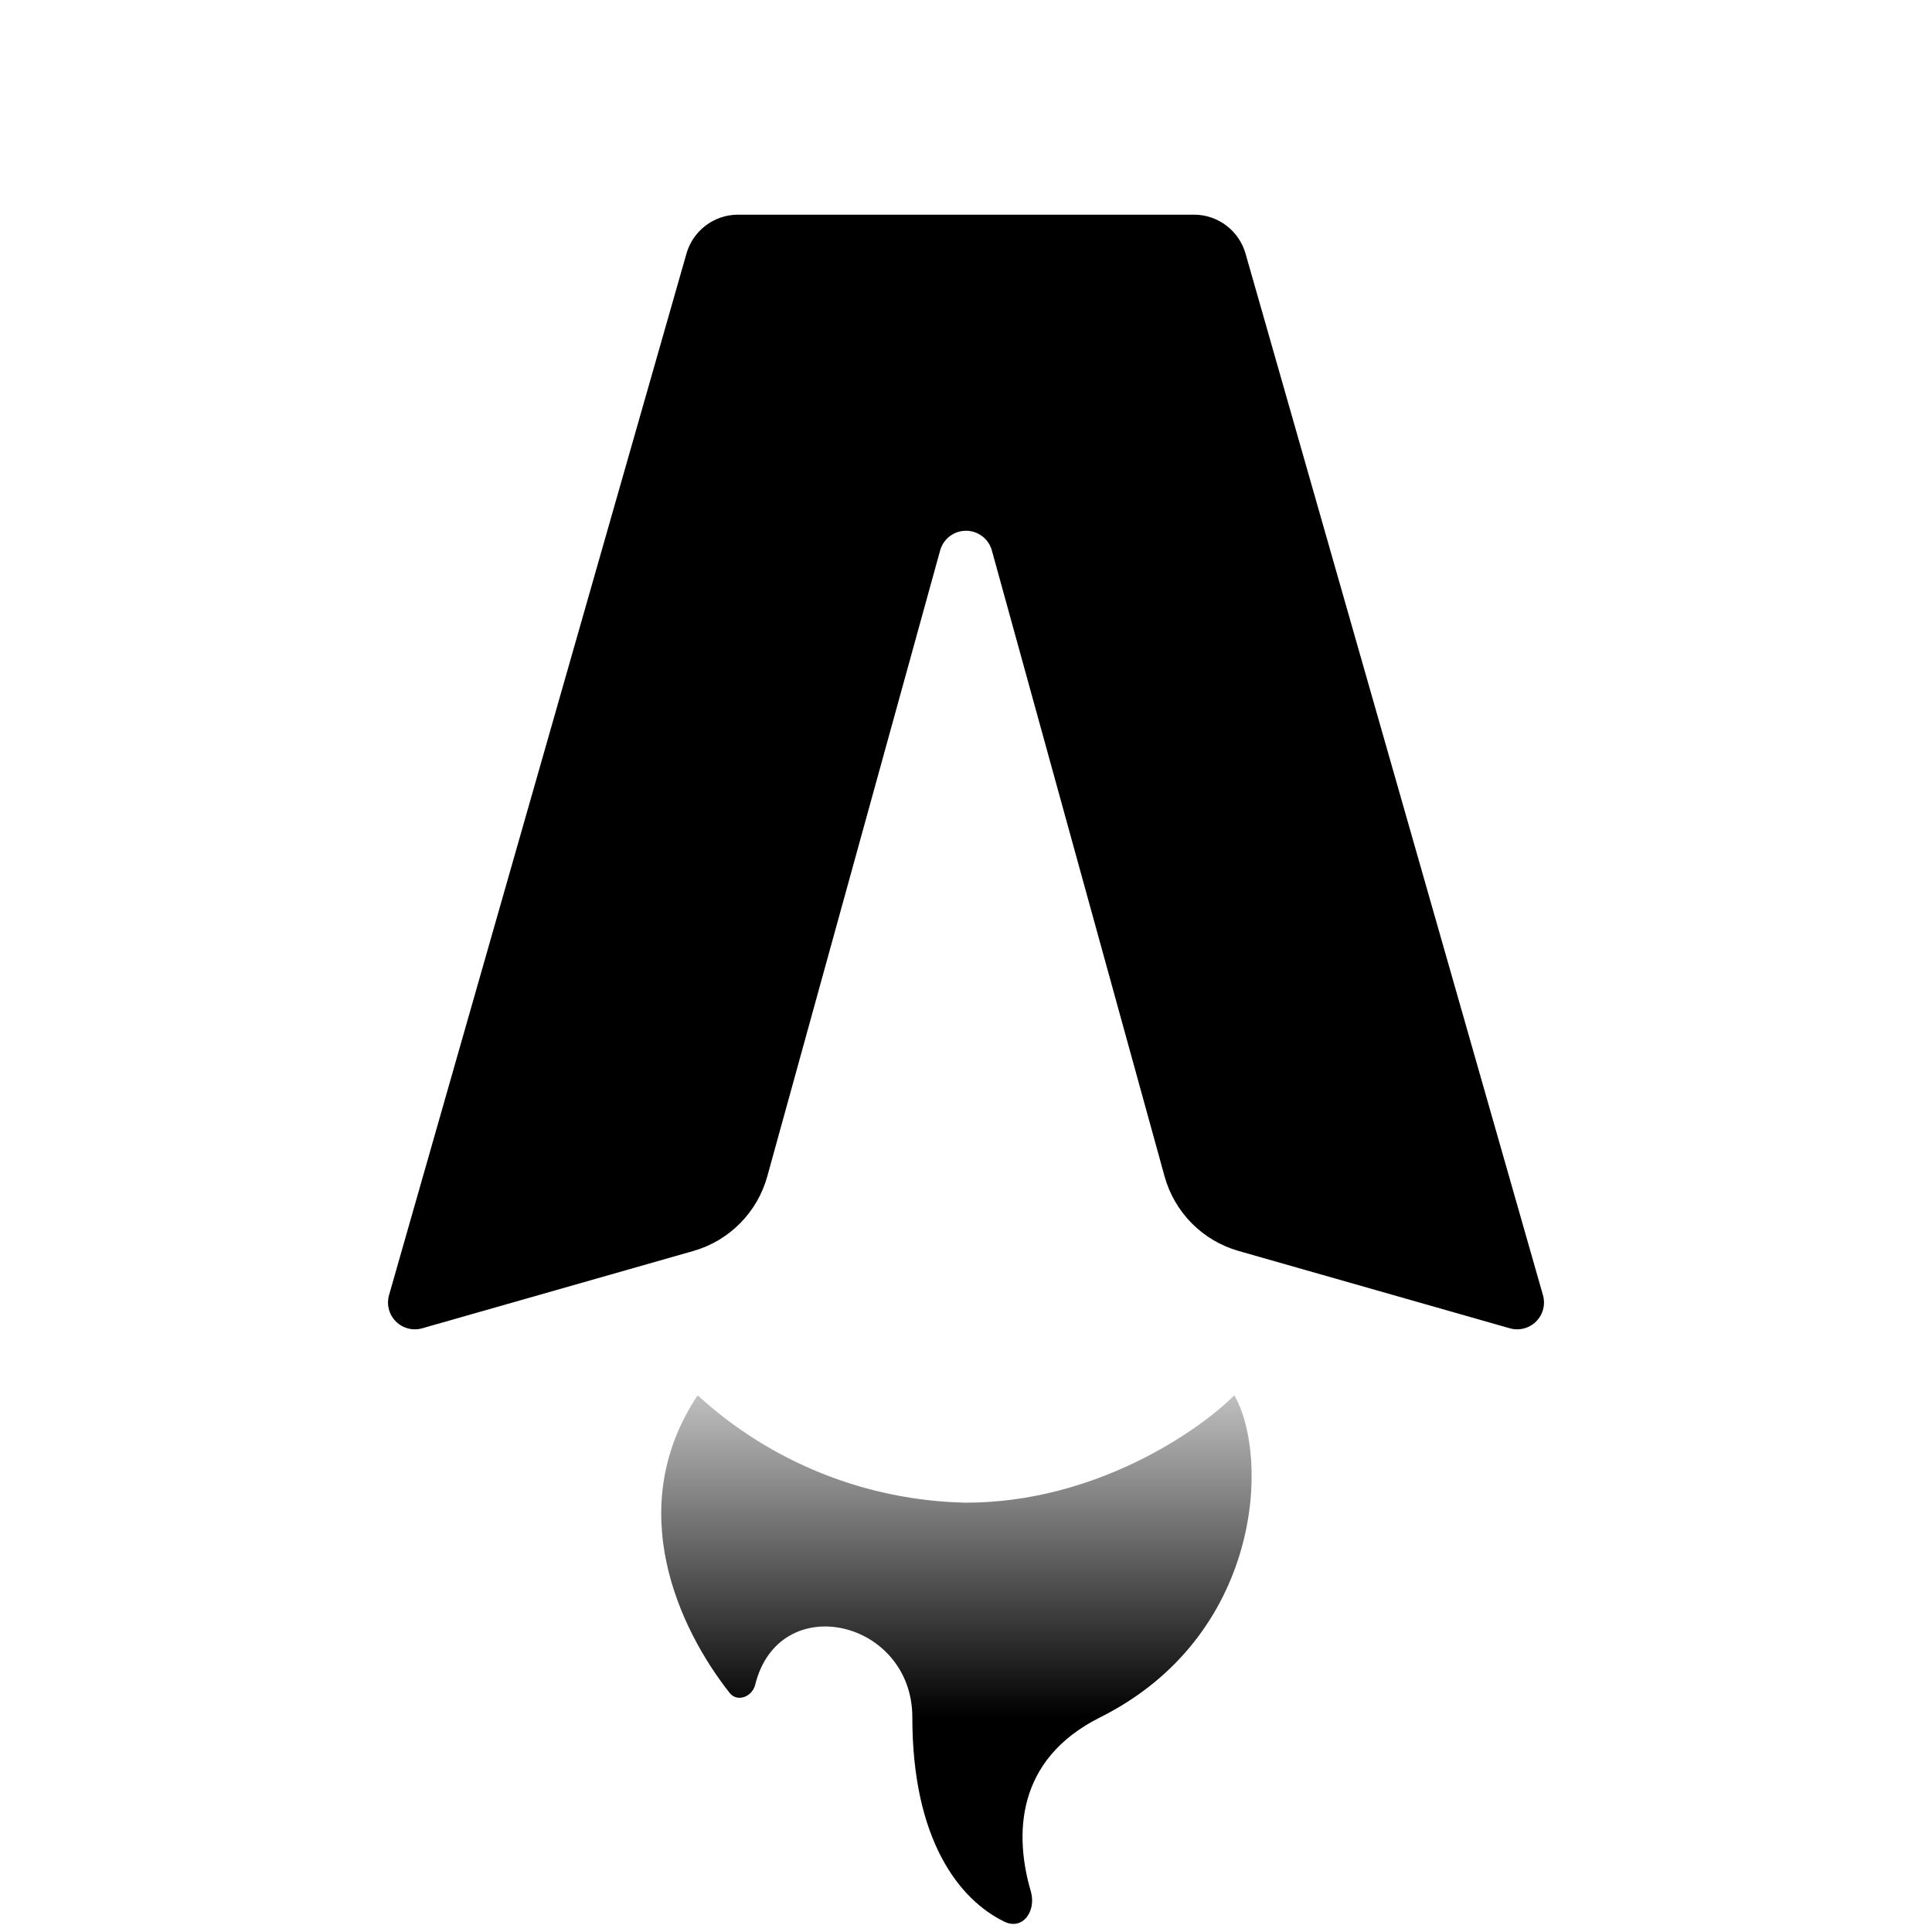
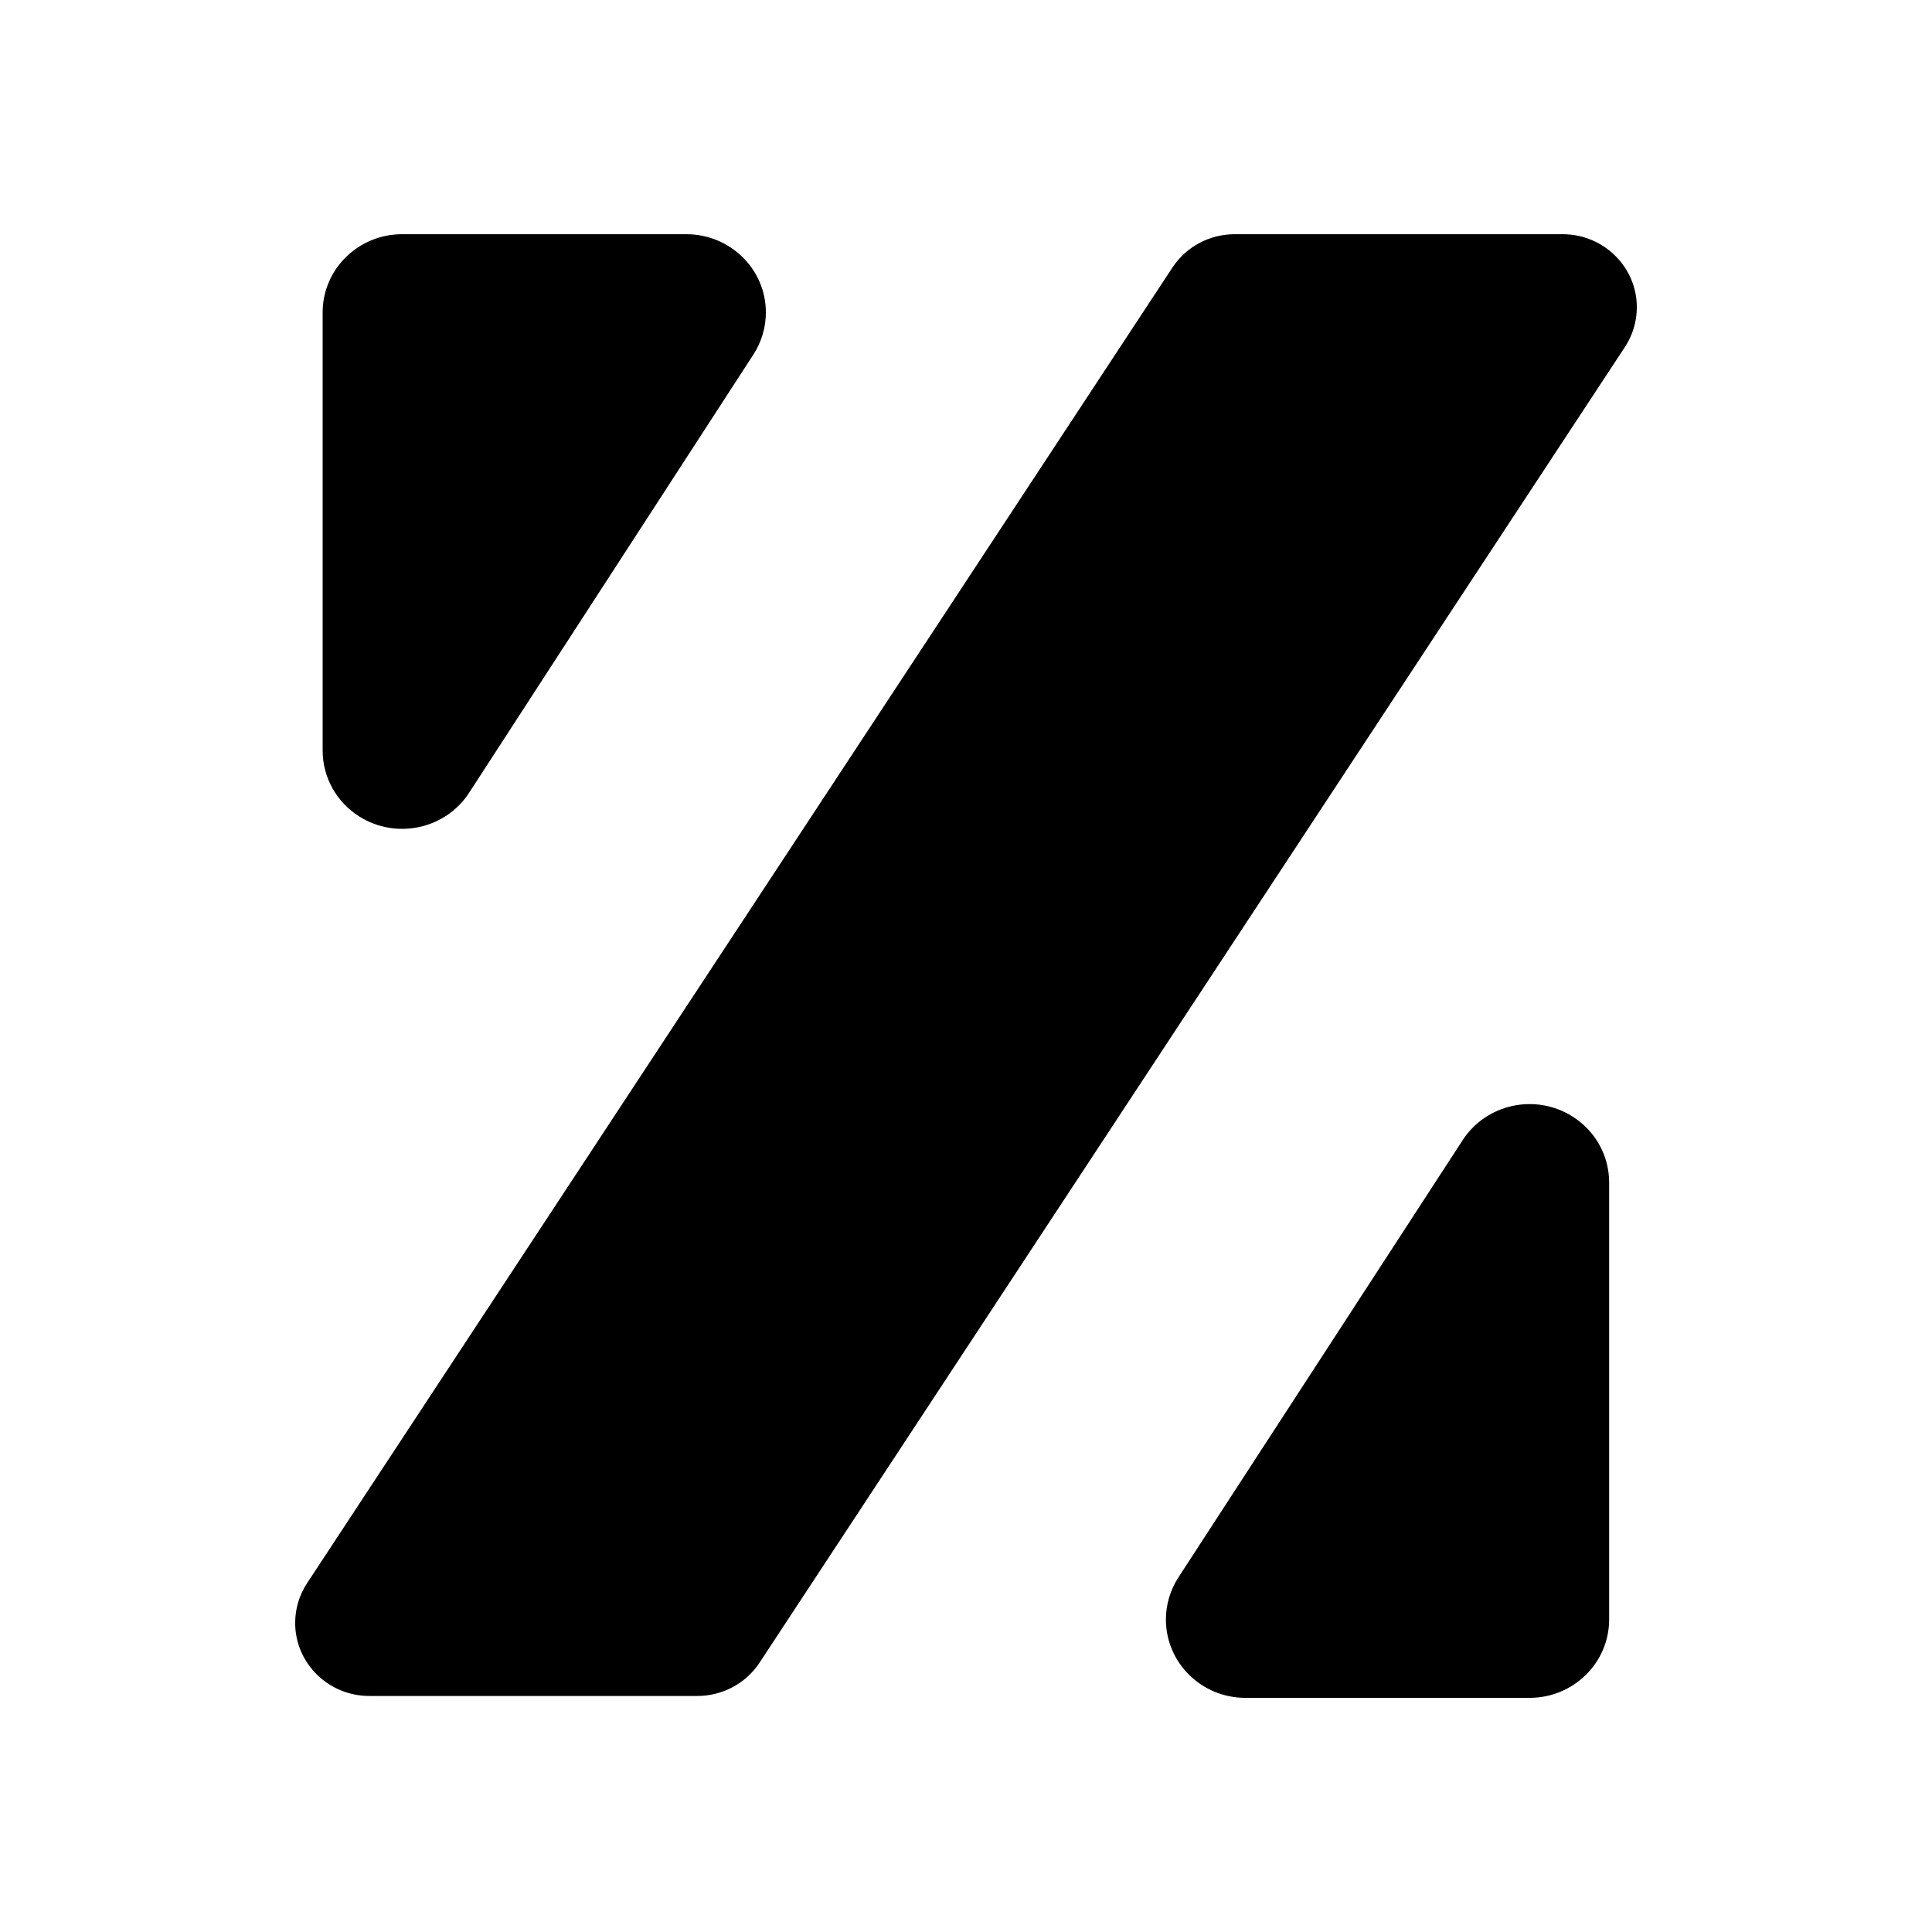
<svg xmlns="http://www.w3.org/2000/svg" fill="none" viewBox="0 0 36 36">
-   <path fill="#000" d="M22.25 4h-8.5a1 1 0 0 0-.96.73l-5.54 19.4a.5.5 0 0 0 .62.62l5.05-1.44a2 2 0 0 0 1.38-1.4l3.22-11.66a.5.5 0 0 1 .96 0l3.22 11.67a2 2 0 0 0 1.38 1.39l5.05 1.44a.5.5 0 0 0 .62-.62l-5.54-19.4a1 1 0 0 0-.96-.73Z" />
-   <path fill="url(#gradient)" d="M18 28a7.63 7.63 0 0 1-5-2c-1.4 2.1-.35 4.35.6 5.55.14.17.41.07.47-.15.44-1.8 2.93-1.22 2.93.6 0 2.28.87 3.4 1.72 3.81.34.16.59-.2.49-.56-.31-1.05-.29-2.46 1.29-3.25 3-1.5 3.17-4.83 2.5-6-.67.67-2.6 2-5 2Z" />
-   <defs>
-     <linearGradient id="gradient" x1="16" x2="16" y1="32" y2="24" gradientUnits="userSpaceOnUse">
-       <stop stop-color="#000" />
-       <stop offset="1" stop-color="#000" stop-opacity="0" />
-     </linearGradient>
-   </defs>
+   <path fill="#000" d="M6.012 13.986V5.822C6.012 5.017 6.675 4.364 7.493 4.364H12.789C13.607 4.364 14.271 5.017 14.271 5.822C14.271 6.1 14.19 6.373 14.038 6.607L8.742 14.771C8.302 15.45 7.386 15.648 6.696 15.215C6.27 14.947 6.012 14.484 6.012 13.986ZM29.984 22.033V30.177C29.984 30.983 29.32 31.637 28.502 31.637H23.207C22.388 31.637 21.725 30.983 21.725 30.177C21.725 29.899 21.806 29.626 21.959 29.391L27.254 21.246C27.695 20.567 28.611 20.369 29.301 20.804C29.727 21.072 29.984 21.535 29.984 22.033ZM29.117 4.364H23.007C22.538 4.364 22.101 4.598 21.846 4.986L5.722 29.5C5.577 29.72 5.5 29.977 5.5 30.24C5.5 30.992 6.119 31.602 6.883 31.602H12.993C13.462 31.602 13.899 31.368 14.154 30.98L30.278 6.466C30.423 6.246 30.5 5.989 30.5 5.726C30.5 4.974 29.881 4.364 29.117 4.364Z" />
  <style>
    @media (prefers-color-scheme:dark){:root{filter:invert(100%)}}
  </style>
</svg>
